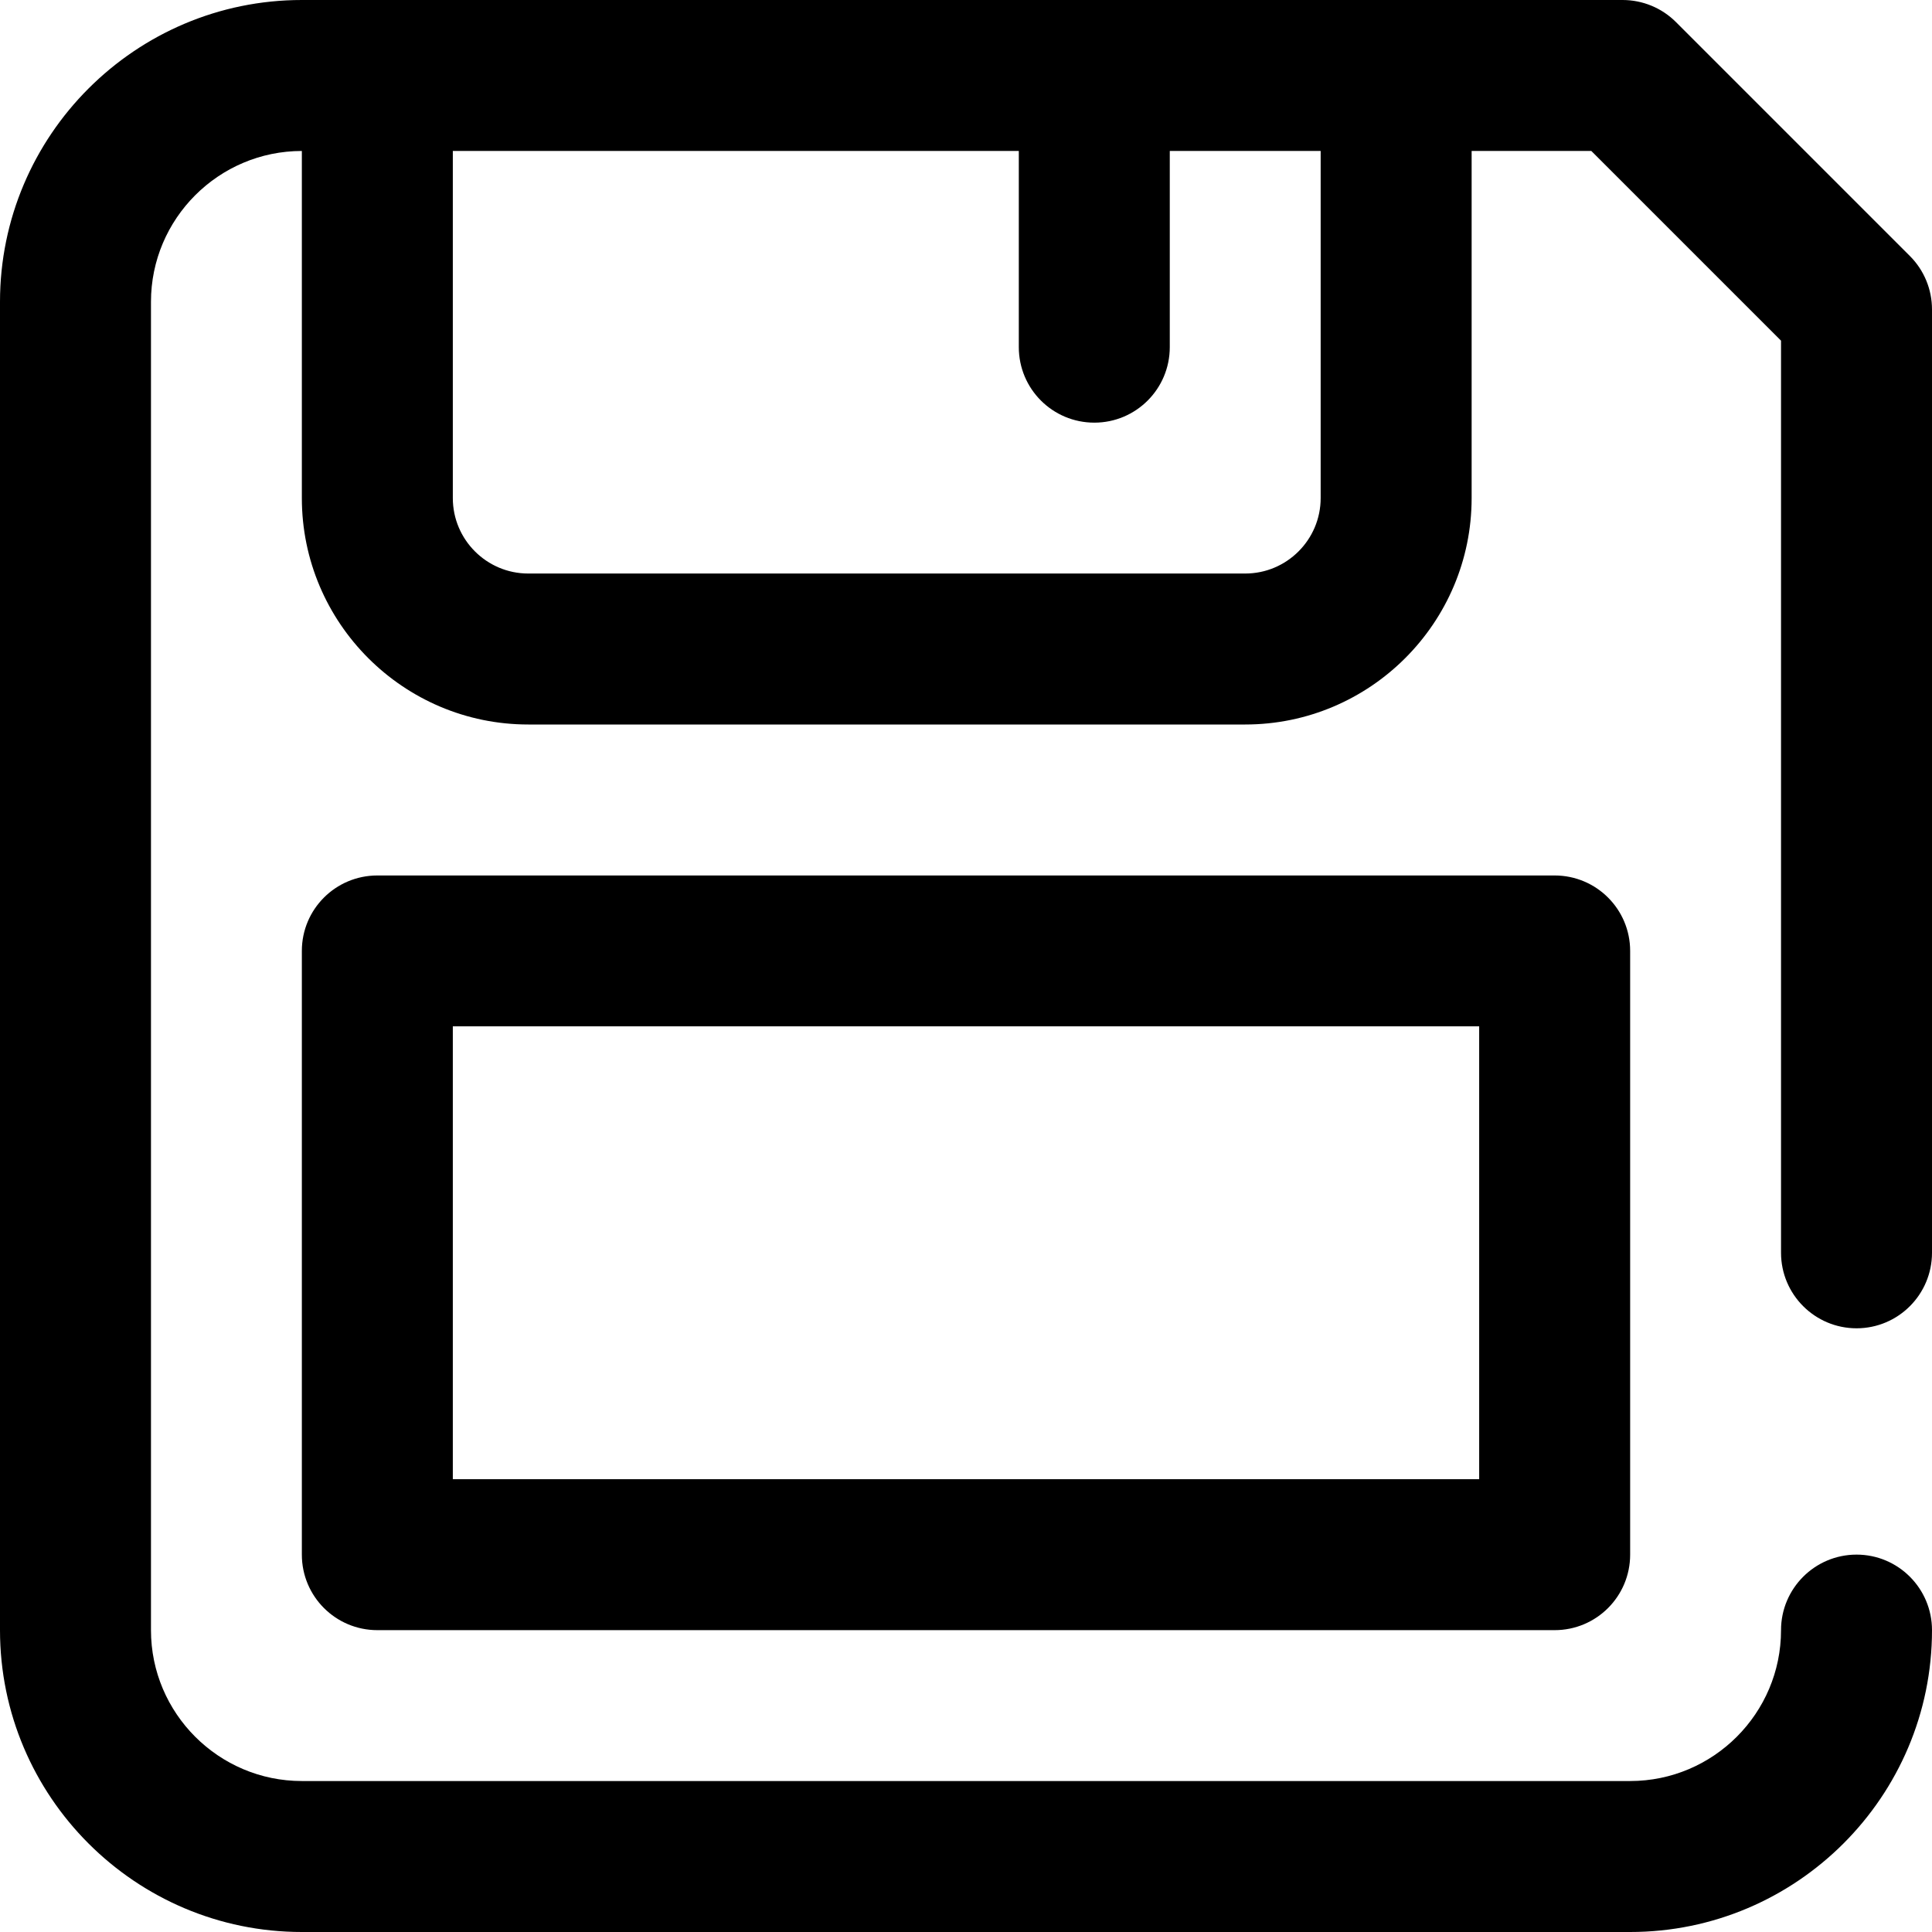
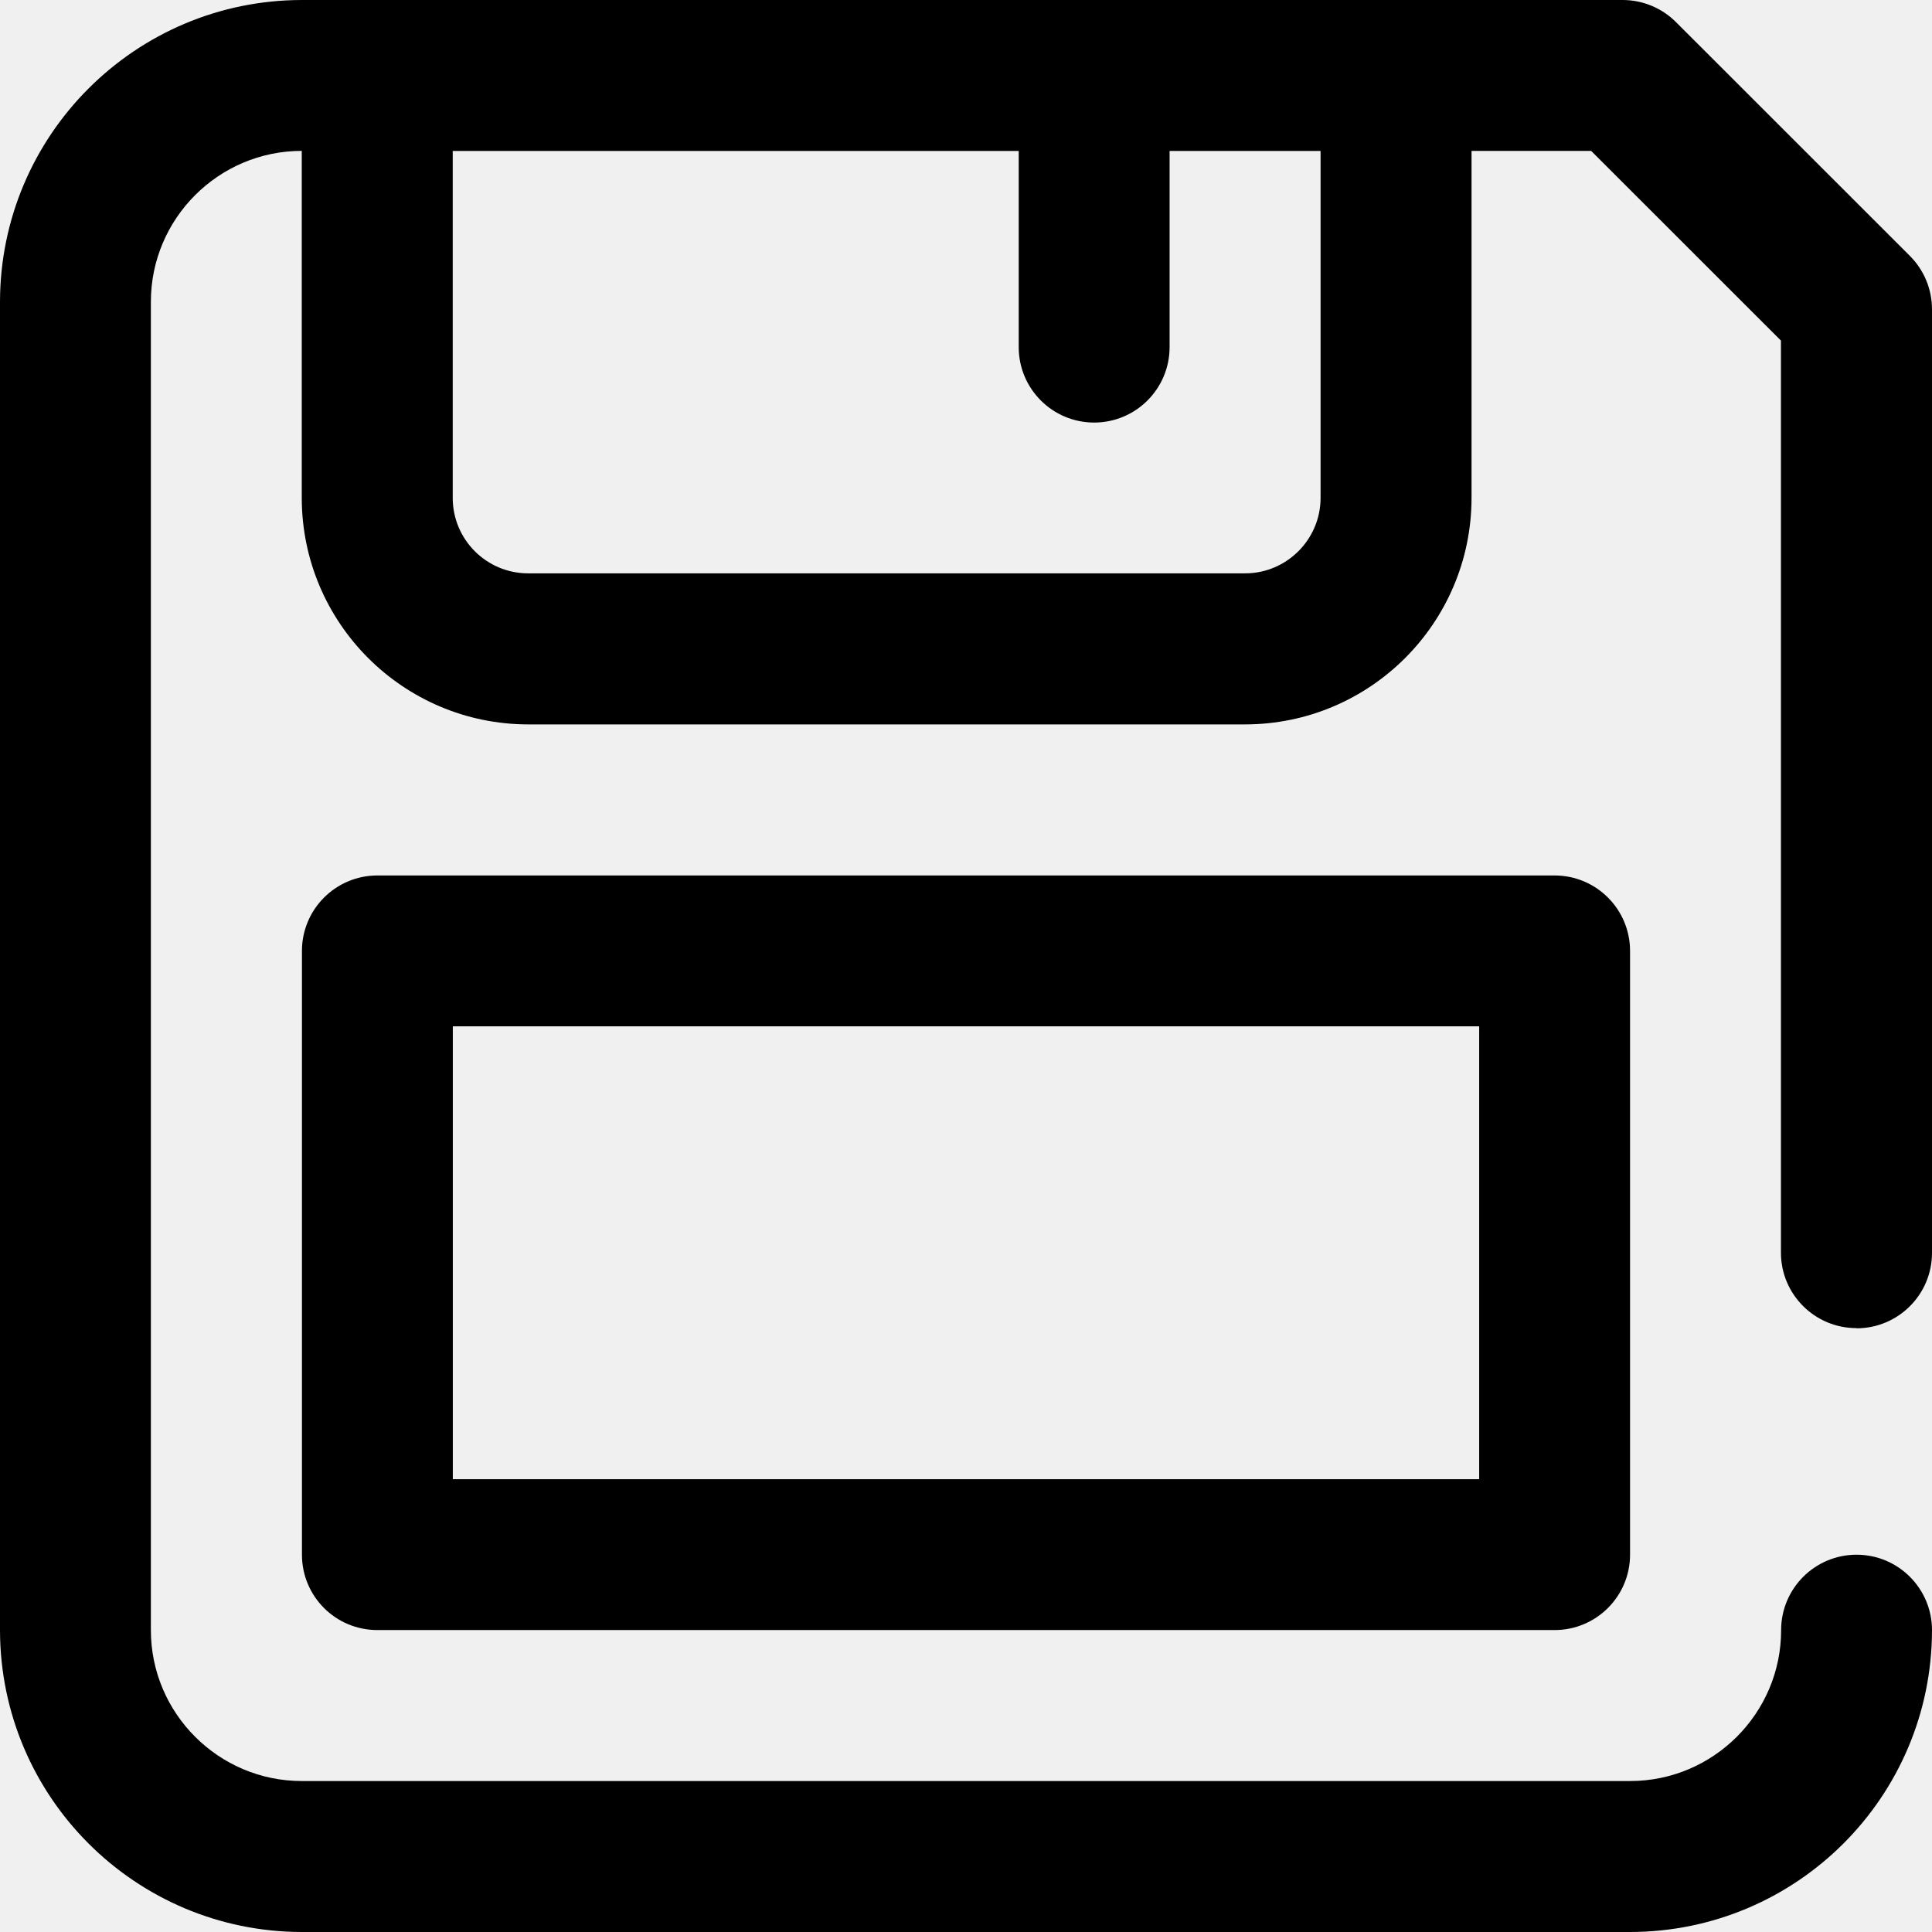
- <svg xmlns="http://www.w3.org/2000/svg" width="21" height="21" viewBox="0 0 21 21" fill="none">
-   <g clip-path="url(#clip0_18_39)">
-     <rect width="21" height="21" fill="white" />
-     <path d="M20.18 14.438C20.633 14.438 21 14.07 21 13.617V3.363C21 3.146 20.914 2.937 20.76 2.783L18.217 0.24C18.063 0.086 17.854 0 17.637 0H3.281C1.472 0 0 1.472 0 3.281V17.719C0 19.528 1.472 21 3.281 21H17.719C19.528 21 21 19.528 21 17.719C21 17.266 20.633 16.898 20.18 16.898C19.727 16.898 19.359 17.266 19.359 17.719C19.359 18.623 18.623 19.359 17.719 19.359H3.281C2.377 19.359 1.641 18.623 1.641 17.719V3.281C1.641 2.377 2.377 1.641 3.281 1.641V5.414C3.281 6.771 4.385 7.875 5.742 7.875H13.535C14.892 7.875 15.996 6.771 15.996 5.414V1.641H17.297L19.359 3.703V13.617C19.359 14.07 19.727 14.438 20.18 14.438ZM14.355 5.414C14.355 5.866 13.987 6.234 13.535 6.234H5.742C5.29 6.234 4.922 5.866 4.922 5.414V1.641H11.074V3.773C11.074 4.227 11.441 4.594 11.895 4.594C12.348 4.594 12.715 4.227 12.715 3.773V1.641H14.355V5.414ZM4.102 9.516C3.648 9.516 3.281 9.883 3.281 10.336V16.898C3.281 17.352 3.648 17.719 4.102 17.719H16.898C17.352 17.719 17.719 17.352 17.719 16.898V10.336C17.719 9.883 17.352 9.516 16.898 9.516H4.102ZM16.078 16.078H4.922V11.156H16.078V16.078Z" fill="black" />
-   </g>
-   <defs>
-     <clipPath id="clip0_18_39">
-       <rect width="21" height="21" fill="white" />
-     </clipPath>
-   </defs>
+ <svg xmlns="http://www.w3.org/2000/svg" viewBox="0 0 21 21" fill="none">
+   <rect fill="white" />
+   <path d="M20.18 14.438a.82.82 0 0 0 .82-.82V3.362a.82.82 0 0 0-.24-.58L18.217.24a.82.82 0 0 0-.58-.24H3.28A3.285 3.285 0 0 0 0 3.281V17.72A3.285 3.285 0 0 0 3.281 21H17.72A3.285 3.285 0 0 0 21 17.719a.82.82 0 1 0-1.64 0c0 .904-.737 1.64-1.641 1.64H3.28c-.904 0-1.64-.736-1.64-1.64V3.28c0-.904.736-1.64 1.64-1.64v3.773a2.464 2.464 0 0 0 2.461 2.461h7.793a2.464 2.464 0 0 0 2.461-2.46V1.64h1.3l2.063 2.062v9.914c0 .453.368.82.82.82m-5.824-9.024c0 .452-.369.82-.82.82H5.741a.82.82 0 0 1-.82-.82V1.641h6.152v2.132a.82.82 0 1 0 1.64 0V1.641h1.641zM4.102 9.516a.82.82 0 0 0-.82.82v6.562c0 .454.366.82.82.82h12.796a.82.82 0 0 0 .82-.82v-6.562a.82.82 0 0 0-.82-.82zm11.976 6.562H4.922v-4.922h11.156z" fill="black" />
</svg>
